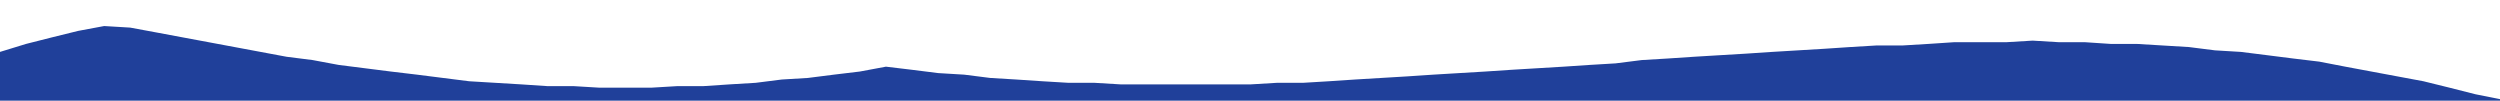
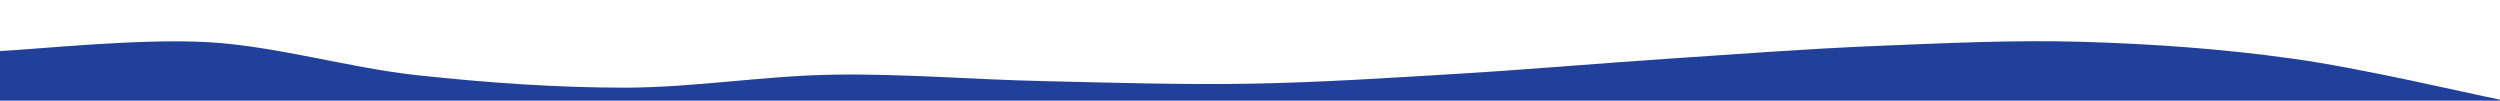
<svg xmlns="http://www.w3.org/2000/svg" viewBox="0 0 1440 58" preserveAspectRatio="none">
-   <path fill="#20409a" d="M0 29.9L15 25.3L30 21.5L45 17.8L60 15L75 15.9L90.1 18.7L105.1 21.5L120.1 24.3L135.1 27.1L150.1 29.9L165.1 32.7L180.1 34.6L195.1 37.4L210.1 39.3L225.1 41.2L240.2 43L255.2 44.9L270.2 46.8L285.2 47.7L300.2 48.6L315.2 49.6L330.2 49.6L345.2 50.5L360.2 50.5L375.2 50.5L390.3 49.6L405.3 49.6L420.3 48.6L435.3 47.7L450.3 45.8L465.3 44.9L480.3 43L495.3 41.2L510.3 38.4L525.3 40.2L540.4 42.1L555.4 43L570.4 44.9L585.4 45.8L600.4 46.8L615.4 47.7L630.4 47.7L645.4 48.6L660.4 48.6L675.4 48.6L690.4 48.6L705.5 48.6L720.5 48.6L735.5 47.7L750.5 47.7L765.5 46.8L780.5 45.8L795.5 44.9L810.5 44L825.5 43L840.5 42.1L855.6 41.2L870.6 40.2L885.6 39.3L900.6 38.4L915.6 37.4L930.6 36.5L945.6 34.6L960.6 33.7L975.6 32.7L990.6 31.8L1005.7 30.9L1020.7 29.9L1035.7 29L1050.7 28.1L1065.7 27.1L1080.7 26.2L1095.7 26.2L1110.7 25.3L1125.7 24.3L1140.7 24.3L1155.8 24.3L1170.8 23.4L1185.8 24.3L1200.8 24.3L1215.8 25.3L1230.8 25.3L1245.8 26.2L1260.8 27.1L1275.8 29L1290.8 29.9L1305.9 31.8L1320.9 33.7L1335.9 35.5L1350.9 38.4L1365.9 41.2L1380.9 44L1395.9 46.8L1410.9 50.5L1425.9 54.3L1440 57.1L1440 58 L0 58 Z" />
+   <path fill="#20409a" d="M0 29.4C20.0 28.5 80.0 22.0 120.1 24.3C160.1 26.7 200.1 38.9 240.1 43.3C280.1 47.6 320.2 50.5 360.2 50.5C400.2 50.4 440.2 43.6 480.3 43.0C520.3 42.4 560.3 45.8 600.3 46.7C640.3 47.6 680.5 48.9 720.4 48.2C760.3 47.5 799.8 44.9 839.7 42.5C879.6 40.1 919.7 36.6 959.7 33.9C999.8 31.2 1039.8 28.2 1079.8 26.5C1119.8 24.9 1159.9 22.9 1199.9 24.1C1239.9 25.3 1279.9 28.1 1319.9 33.7C1360.0 39.2 1420.0 53.4 1440.0 57.4V58H0Z" />
</svg>
